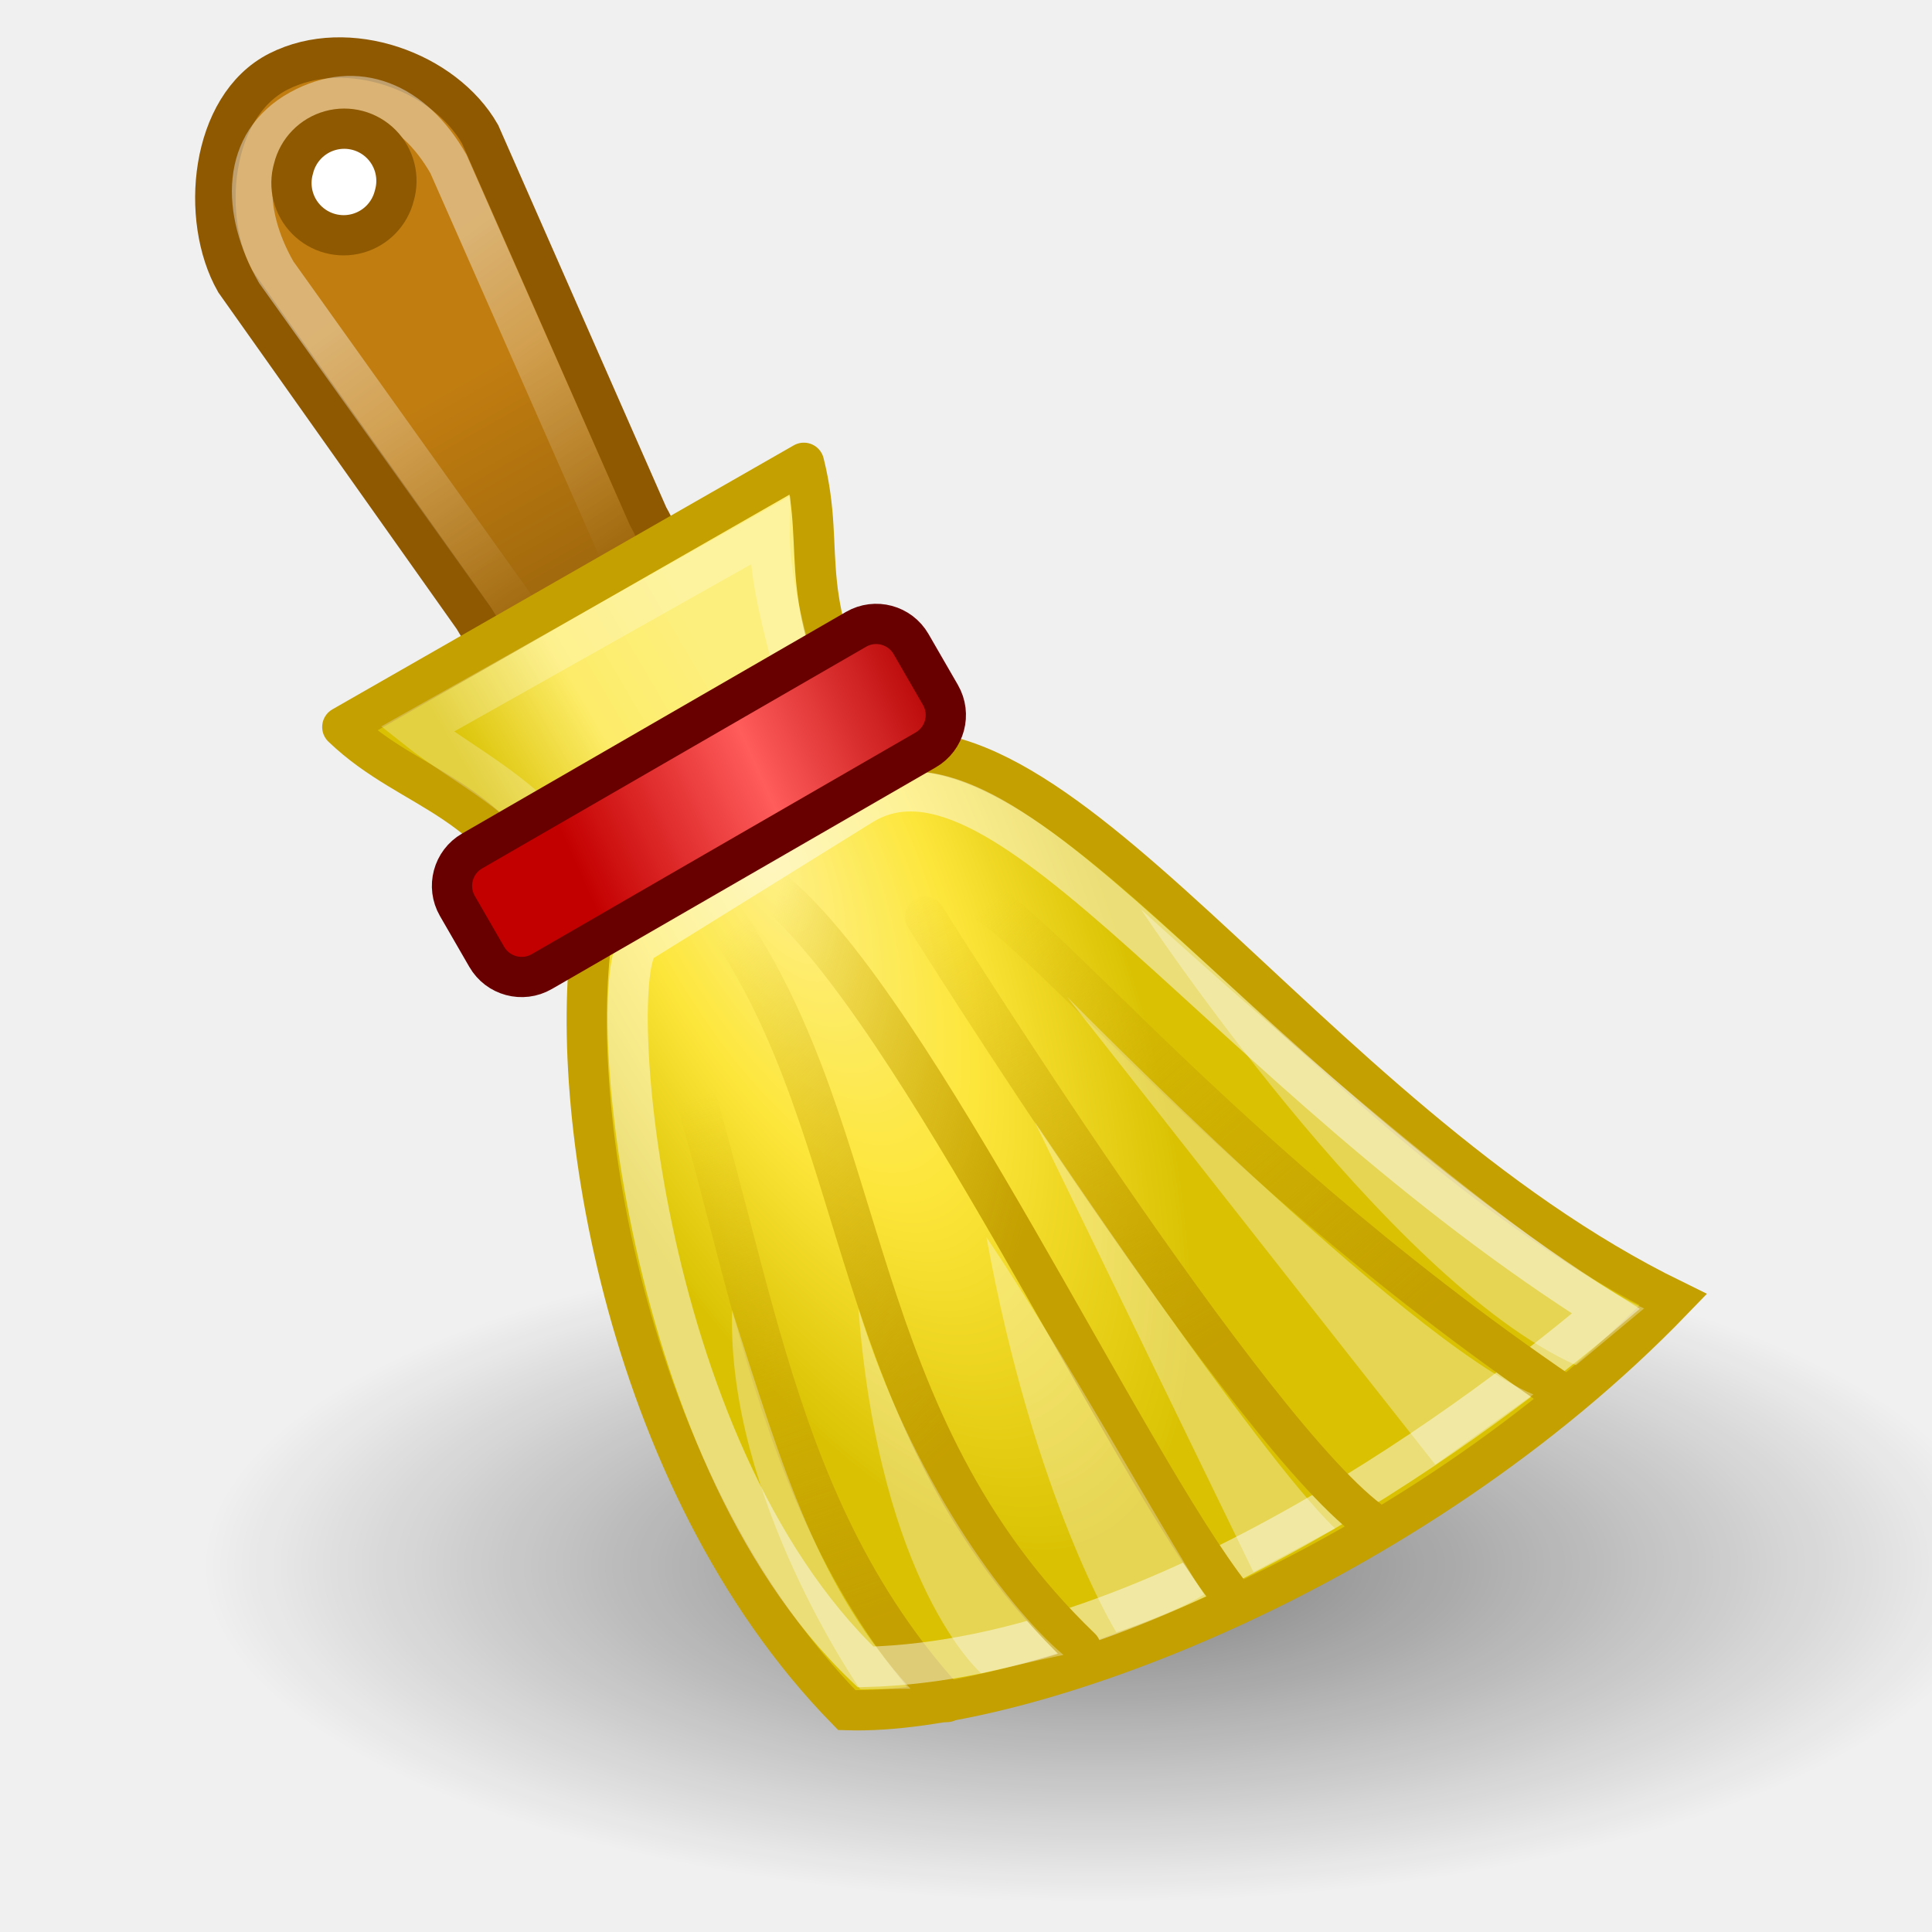
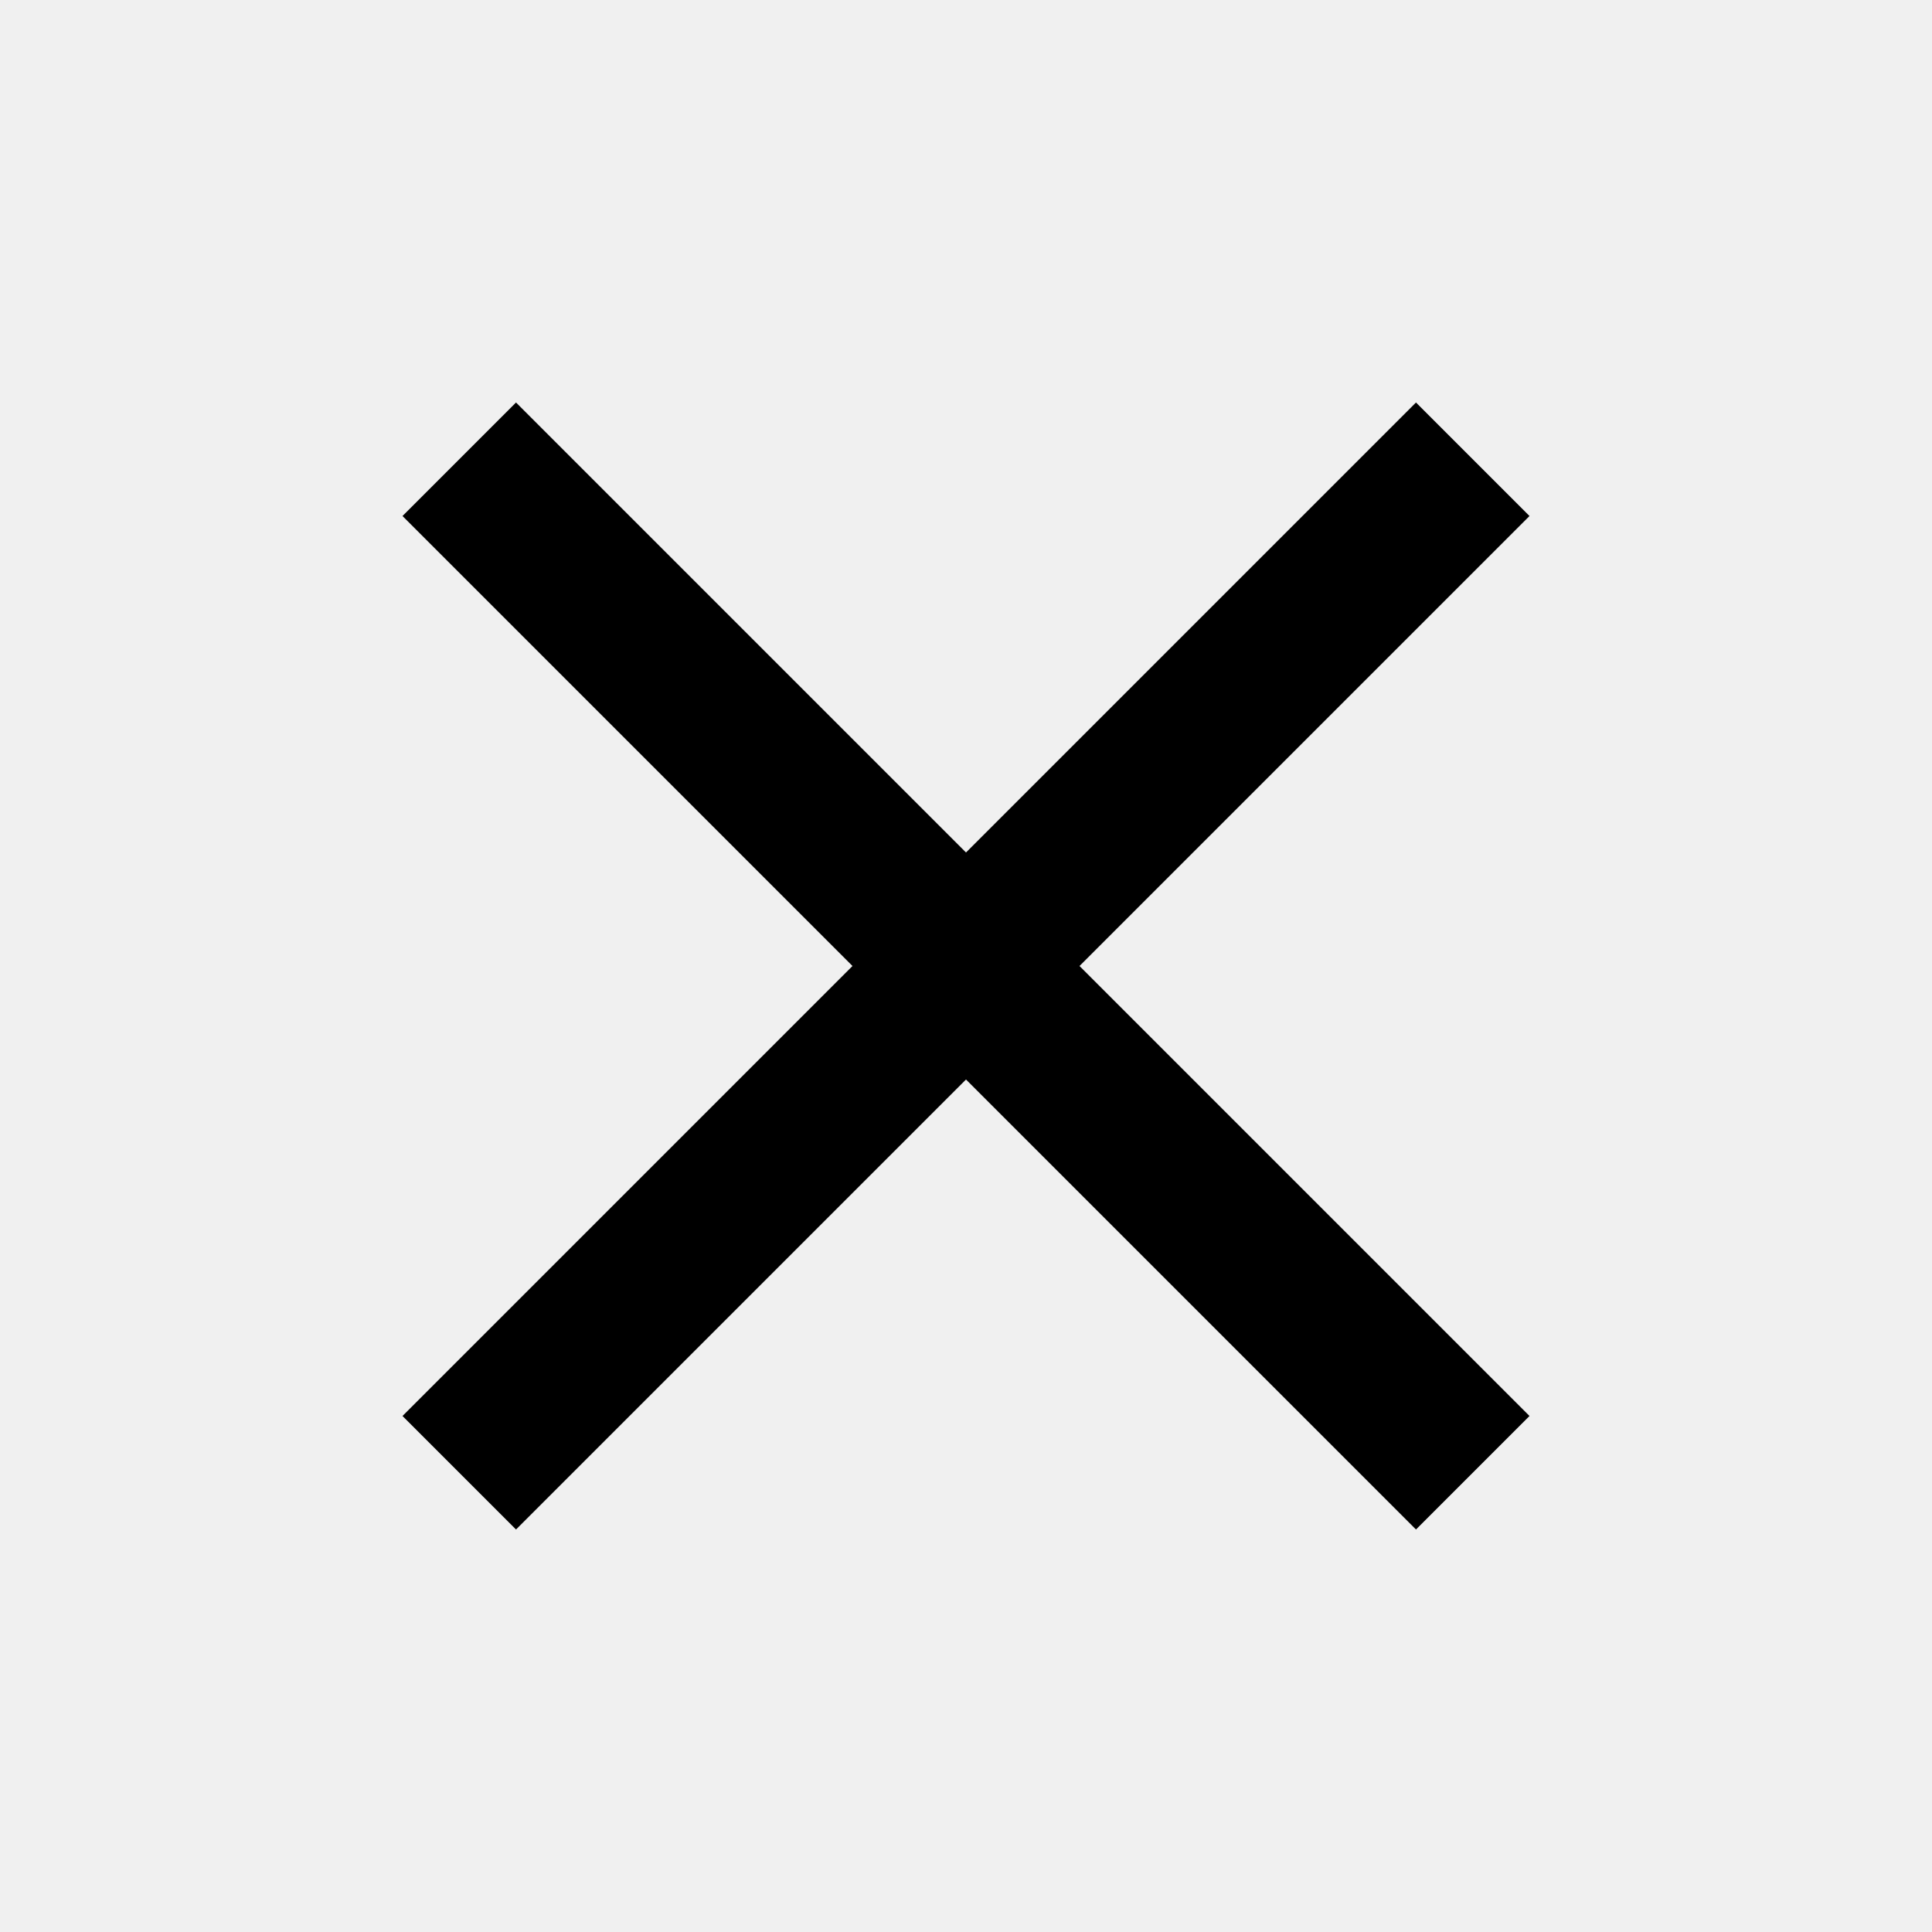
- <svg xmlns="http://www.w3.org/2000/svg" xmlns:xlink="http://www.w3.org/1999/xlink" width="48px" height="48px" viewBox="0 0 48 48" id="svg1306">
-   <defs id="defs1308">
-     <linearGradient id="linearGradient2243">
-       <stop style="stop-color:#ffffff;stop-opacity:1;" offset="0" id="stop2245" />
-       <stop style="stop-color:#ffffff;stop-opacity:0;" offset="1" id="stop2247" />
-     </linearGradient>
-     <linearGradient id="linearGradient9320">
-       <stop id="stop9322" offset="0" style="stop-color:#fef088;stop-opacity:1;" />
-       <stop style="stop-color:#fde63a;stop-opacity:1;" offset="0.5" id="stop9324" />
-       <stop id="stop9326" offset="1" style="stop-color:#dac203;stop-opacity:1;" />
-     </linearGradient>
-     <linearGradient id="linearGradient8576">
-       <stop style="stop-color:#dac203;stop-opacity:1;" offset="0" id="stop8578" />
-       <stop id="stop8584" offset="0.5" style="stop-color:#fdec69;stop-opacity:1;" />
-       <stop style="stop-color:#fdef7e;stop-opacity:1;" offset="1" id="stop8580" />
-     </linearGradient>
-     <linearGradient id="linearGradient3558">
-       <stop style="stop-color:#000000;stop-opacity:1;" offset="0" id="stop3560" />
-       <stop style="stop-color:#000000;stop-opacity:0;" offset="1" id="stop3562" />
-     </linearGradient>
-     <radialGradient xlink:href="#linearGradient3558" id="radialGradient3564" cx="22.571" cy="30.857" fx="22.571" fy="30.857" r="15.571" gradientTransform="matrix(1,0,0,0.651376,4.792388e-15,10.75754)" gradientUnits="userSpaceOnUse" />
-     <linearGradient id="linearGradient15303">
-       <stop style="stop-color:#b30000;stop-opacity:1;" offset="0" id="stop15305" />
-       <stop id="stop15311" offset="0.5" style="stop-color:#ff5c5c;stop-opacity:1;" />
-       <stop style="stop-color:#c30000;stop-opacity:1;" offset="1" id="stop15307" />
-     </linearGradient>
-     <linearGradient id="linearGradient11647">
-       <stop style="stop-color:#c17d10;stop-opacity:1;" offset="0" id="stop11649" />
-       <stop style="stop-color:#9b650c;stop-opacity:1;" offset="1" id="stop11651" />
-     </linearGradient>
-     <linearGradient id="linearGradient5739">
-       <stop style="stop-color:#c4a000;stop-opacity:1;" offset="0" id="stop5741" />
-       <stop style="stop-color:#c4a000;stop-opacity:0;" offset="1" id="stop5743" />
-     </linearGradient>
-     <linearGradient xlink:href="#linearGradient5739" id="linearGradient7988" gradientUnits="userSpaceOnUse" gradientTransform="matrix(0.866026,-0.5,0.797491,1.381294,-15.69909,-9.225099)" x1="9.105" y1="38.828" x2="10.147" y2="30.141" />
-     <linearGradient xlink:href="#linearGradient5739" id="linearGradient7990" gradientUnits="userSpaceOnUse" gradientTransform="matrix(0.866026,-0.5,0.797961,1.38211,-15.72934,-9.277499)" x1="19.616" y1="39.253" x2="18.486" y2="29.909" />
-     <linearGradient xlink:href="#linearGradient5739" id="linearGradient7992" gradientUnits="userSpaceOnUse" gradientTransform="matrix(0.866026,-0.5,0.843479,1.460948,-19.74053,-11.13423)" x1="15.097" y1="36.968" x2="14.045" y2="29" />
-     <linearGradient xlink:href="#linearGradient5739" id="linearGradient7994" gradientUnits="userSpaceOnUse" gradientTransform="matrix(0.866026,-0.5,0.801305,1.3879,-12.8183,-11.14456)" x1="14.045" y1="37.576" x2="14.045" y2="29" />
-     <linearGradient xlink:href="#linearGradient5739" id="linearGradient7996" gradientUnits="userSpaceOnUse" gradientTransform="matrix(0.866026,-0.5,0.861487,1.49214,-17.87951,-13.91085)" x1="16.929" y1="34.011" x2="14.045" y2="29" />
-     <linearGradient xlink:href="#linearGradient11647" id="linearGradient11653" x1="12.233" y1="12.363" x2="16.871" y2="17.111" gradientUnits="userSpaceOnUse" gradientTransform="matrix(0.965926,0.262102,-0.258819,0.978177,2.957072,-5.939741)" />
-     <linearGradient xlink:href="#linearGradient15303" id="linearGradient15309" x1="10.615" y1="28.123" x2="2.007" y2="27.235" gradientUnits="userSpaceOnUse" gradientTransform="matrix(1.1767,2.237102e-17,2.319843e-17,1.176702,-0.819769,-5.307055)" />
-     <linearGradient xlink:href="#linearGradient8576" id="linearGradient8582" x1="11.997" y1="19.592" x2="17.774" y2="16.235" gradientUnits="userSpaceOnUse" gradientTransform="matrix(1.014891,0,0,1.00592,-0.331699,-0.140188)" />
-     <radialGradient xlink:href="#linearGradient9320" id="radialGradient9318" cx="20.764" cy="19.541" fx="20.764" fy="19.541" r="14.8" gradientTransform="matrix(0.449398,-0.216492,0.564416,1.171617,-1.432288,2.546108)" gradientUnits="userSpaceOnUse" />
-     <linearGradient xlink:href="#linearGradient2243" id="linearGradient2249" x1="9.562" y1="6.953" x2="14.767" y2="14.2" gradientUnits="userSpaceOnUse" />
-   </defs>
-   <g id="layer1">
-     <path style="opacity:0.474;color:#000000;fill:url(#radialGradient3564);fill-opacity:1;fill-rule:nonzero;stroke:none;stroke-width:1;stroke-linecap:round;stroke-linejoin:round;marker:none;marker-start:none;marker-mid:none;marker-end:none;stroke-miterlimit:4;stroke-dasharray:none;stroke-dashoffset:0;stroke-opacity:1;visibility:visible;display:inline;overflow:visible" id="path3556" d="M 38.143 30.857 A 15.571 10.143 0 1 1  7,30.857 A 15.571 10.143 0 1 1  38.143 30.857 z" transform="matrix(1.43578,0,0,0.825704,-5.05046,13.43182)" />
-     <path style="fill:url(#linearGradient11653);fill-opacity:1;fill-rule:evenodd;stroke:#8f5902;stroke-width:1.006;stroke-linecap:round;stroke-linejoin:miter;stroke-miterlimit:4;stroke-dashoffset:0;stroke-opacity:1" d="M 6.916,1.778 C 8.646,0.9 11.042,1.782 11.928,3.335 L 16.098,12.82 C 16.984,14.374 16.732,16.189 15.532,16.891 C 14.333,17.592 12.654,16.906 11.768,15.352 L 5.85,6.996 C 4.964,5.442 5.221,2.639 6.916,1.778 z " id="path7966" />
-     <path style="opacity:0.423;fill:none;fill-opacity:1;fill-rule:evenodd;stroke:url(#linearGradient2249);stroke-width:1.006;stroke-linecap:round;stroke-linejoin:miter;stroke-miterlimit:4;stroke-dashoffset:0;stroke-opacity:1" d="M 7.446,2.736 C 8.868,1.95 10.267,2.543 11.142,4.075 L 15.59,14.162 L 13.158,15.582 L 6.862,6.762 C 5.987,5.229 5.985,3.543 7.446,2.736 z " id="path14575" />
-     <path style="fill:url(#radialGradient9318);fill-opacity:1;fill-rule:evenodd;stroke:#c4a000;stroke-width:1;stroke-linecap:butt;stroke-linejoin:miter;stroke-miterlimit:4;stroke-dasharray:none;stroke-opacity:1" d="M 14.781,22.794 C 13.985,27.08 15.415,36.746 21.04,42.488 C 25.387,42.629 35.03,39.07 41.571,32.291 C 32.335,27.774 26.035,16.568 21.136,19.008 L 14.781,22.794 z " id="path7968" />
-     <path style="fill:none;fill-opacity:0.75;fill-rule:evenodd;stroke:url(#linearGradient7988);stroke-width:1;stroke-linecap:round;stroke-linejoin:miter;stroke-miterlimit:4;stroke-dasharray:none;stroke-opacity:1" d="M 16.338,24.367 C 18.687,30.638 18.828,37.156 23.522,42.287" id="path7972" />
-     <path style="opacity:0.462;fill:none;fill-opacity:1;fill-rule:evenodd;stroke:#ffffff;stroke-width:1;stroke-linecap:butt;stroke-linejoin:miter;stroke-miterlimit:4;stroke-dasharray:none;stroke-opacity:1" d="M 15.919,23.414 C 15.007,23.922 15.758,35.934 21.503,41.414 C 28.889,41.228 37.027,35.018 39.896,32.577 C 30.397,26.593 24.971,17.815 21.415,20.003 L 15.919,23.414 z " id="path7970" />
-     <path style="fill:none;fill-opacity:0.75;fill-rule:evenodd;stroke:url(#linearGradient7990);stroke-width:1;stroke-linecap:round;stroke-linejoin:miter;stroke-miterlimit:4;stroke-dasharray:none;stroke-opacity:1" d="M 23.848,22.273 C 24.715,21.524 29.599,28.361 38.847,34.655" id="path7974" />
-     <path style="fill:none;fill-opacity:0.75;fill-rule:evenodd;stroke:url(#linearGradient7992);stroke-width:1;stroke-linecap:round;stroke-linejoin:miter;stroke-miterlimit:4;stroke-dasharray:none;stroke-opacity:1" d="M 18.013,22.864 C 21.725,28.211 20.976,35.288 26.854,40.945" id="path7976" />
-     <path style="fill:none;fill-opacity:0.75;fill-rule:evenodd;stroke:url(#linearGradient7994);stroke-width:1;stroke-linecap:round;stroke-linejoin:miter;stroke-miterlimit:4;stroke-dasharray:none;stroke-opacity:1" d="M 22.984,22.776 C 22.984,22.776 31.161,35.847 34.166,37.88" id="path7978" />
-     <path style="fill:none;fill-opacity:0.75;fill-rule:evenodd;stroke:url(#linearGradient7996);stroke-width:1;stroke-linecap:round;stroke-linejoin:miter;stroke-miterlimit:4;stroke-dasharray:none;stroke-opacity:1" d="M 19.3,22.201 C 22.747,25.118 28.003,36.364 30.61,39.678" id="path7980" />
-     <path style="fill:url(#linearGradient8582);fill-opacity:1;fill-rule:evenodd;stroke:#c4a000;stroke-width:1.01;stroke-linecap:round;stroke-linejoin:round;stroke-miterlimit:4;stroke-dasharray:none;stroke-dashoffset:0;stroke-opacity:1" d="M 8.509,18.062 L 19.971,11.503 C 20.569,13.886 19.629,14.744 21.767,18.651 L 13.856,23.177 C 12.403,19.7 10.291,19.767 8.509,18.062 z " id="path7982" />
-     <path style="opacity:0.247;fill:none;fill-opacity:0.75;fill-rule:evenodd;stroke:#ffffff;stroke-width:1;stroke-linecap:butt;stroke-linejoin:miter;stroke-miterlimit:4;stroke-dasharray:none;stroke-opacity:1" d="M 14.043,21.246 C 13.229,19.824 11.481,19.009 10.364,18.118 L 19.122,13.185 C 19.102,14.666 19.688,16.273 19.997,17.703 L 14.043,21.246 z " id="path11655" />
-     <rect style="opacity:1;fill:url(#linearGradient15309);fill-opacity:1;fill-rule:evenodd;stroke:#690000;stroke-width:1;stroke-linecap:round;stroke-linejoin:miter;stroke-miterlimit:4;stroke-dasharray:none;stroke-dashoffset:0;stroke-opacity:1" id="rect7984" width="13.015" height="3.46" x="-1.413" y="24.175" rx="1" ry="1" transform="matrix(0.866025,-0.500001,0.5,0.866026,0,0)" />
-     <path style="opacity:1;fill:#ffffff;fill-opacity:1;fill-rule:evenodd;stroke:#8f5902;stroke-width:1.655;stroke-linecap:round;stroke-linejoin:round;stroke-miterlimit:4;stroke-dasharray:none;stroke-dashoffset:0;stroke-opacity:1" id="path10193" d="M -17.173 4.084 A 2.147 2.147 0 1 1  -21.466,4.084 A 2.147 2.147 0 1 1  -17.173 4.084 z" transform="matrix(0.583557,0.156364,-0.156364,0.583557,20.45782,5.158782)" />
-     <path style="opacity:0.317;fill:#ffffff;fill-opacity:1;fill-rule:evenodd;stroke:none;stroke-width:0.25pt;stroke-linecap:butt;stroke-linejoin:miter;stroke-opacity:1" d="M 27.735,40.555 C 27.735,40.555 29.241,40.055 29.911,39.613 C 28.673,37.669 26.508,33.718 24.508,30.738 C 25.701,37.278 27.735,40.555 27.735,40.555 z " id="path3558" />
-     <path style="opacity:0.317;fill:#ffffff;fill-opacity:1;fill-rule:evenodd;stroke:none;stroke-width:0.25pt;stroke-linecap:butt;stroke-linejoin:miter;stroke-opacity:1" d="M 31.142,39.058 L 33.168,37.973 C 31.223,36.117 25.699,27.857 25.699,27.857 L 31.142,39.058 z " id="path3560" />
-     <path style="opacity:0.317;fill:#ffffff;fill-opacity:1;fill-rule:evenodd;stroke:none;stroke-width:0.25pt;stroke-linecap:butt;stroke-linejoin:miter;stroke-opacity:1" d="M 35.659,36.388 L 38.095,34.644 C 34.913,33.318 26.508,24.764 26.508,24.764 C 28.891,27.776 33.276,33.376 35.659,36.388 z " id="path3562" />
-     <path style="opacity:0.317;fill:#ffffff;fill-opacity:1;fill-rule:evenodd;stroke:none;stroke-width:0.25pt;stroke-linecap:butt;stroke-linejoin:miter;stroke-opacity:1" d="M 39.154,33.917 L 40.846,32.508 C 37.531,31.005 28.35,22.596 28.35,22.596 C 28.35,22.596 34.425,31.796 39.154,33.917 z " id="path3565" />
-     <path id="path2265" d="M 24.376,41.572 C 24.376,41.572 25.573,41.292 26.42,41.116 C 24.961,39.879 22.619,36.679 21.326,32.505 C 21.856,39.4 24.376,41.572 24.376,41.572 z " style="opacity:0.317;fill:#ffffff;fill-opacity:1;fill-rule:evenodd;stroke:none;stroke-width:0.25pt;stroke-linecap:butt;stroke-linejoin:miter;stroke-opacity:1" />
-     <path style="opacity:0.317;fill:#ffffff;fill-opacity:1;fill-rule:evenodd;stroke:none;stroke-width:0.25pt;stroke-linecap:butt;stroke-linejoin:miter;stroke-opacity:1" d="M 21.371,41.969 C 21.371,41.969 22.619,41.956 22.619,41.956 C 20.321,39.437 19.481,36.59 18.188,32.55 C 18.055,37.234 21.371,41.969 21.371,41.969 z " id="path2267" />
-   </g>
+ <svg xmlns="http://www.w3.org/2000/svg" width="24" height="24" viewBox="0 0 24 24">
+   <path d="M19 6.41L17.59 5 12 10.59 6.41 5 5 6.41 10.59 12 5 17.59 6.41 19 12 13.41 17.59 19 19 17.59 13.41 12z" />
+   <path d="M0 0h24v24H0z" fill="none" />
</svg>
